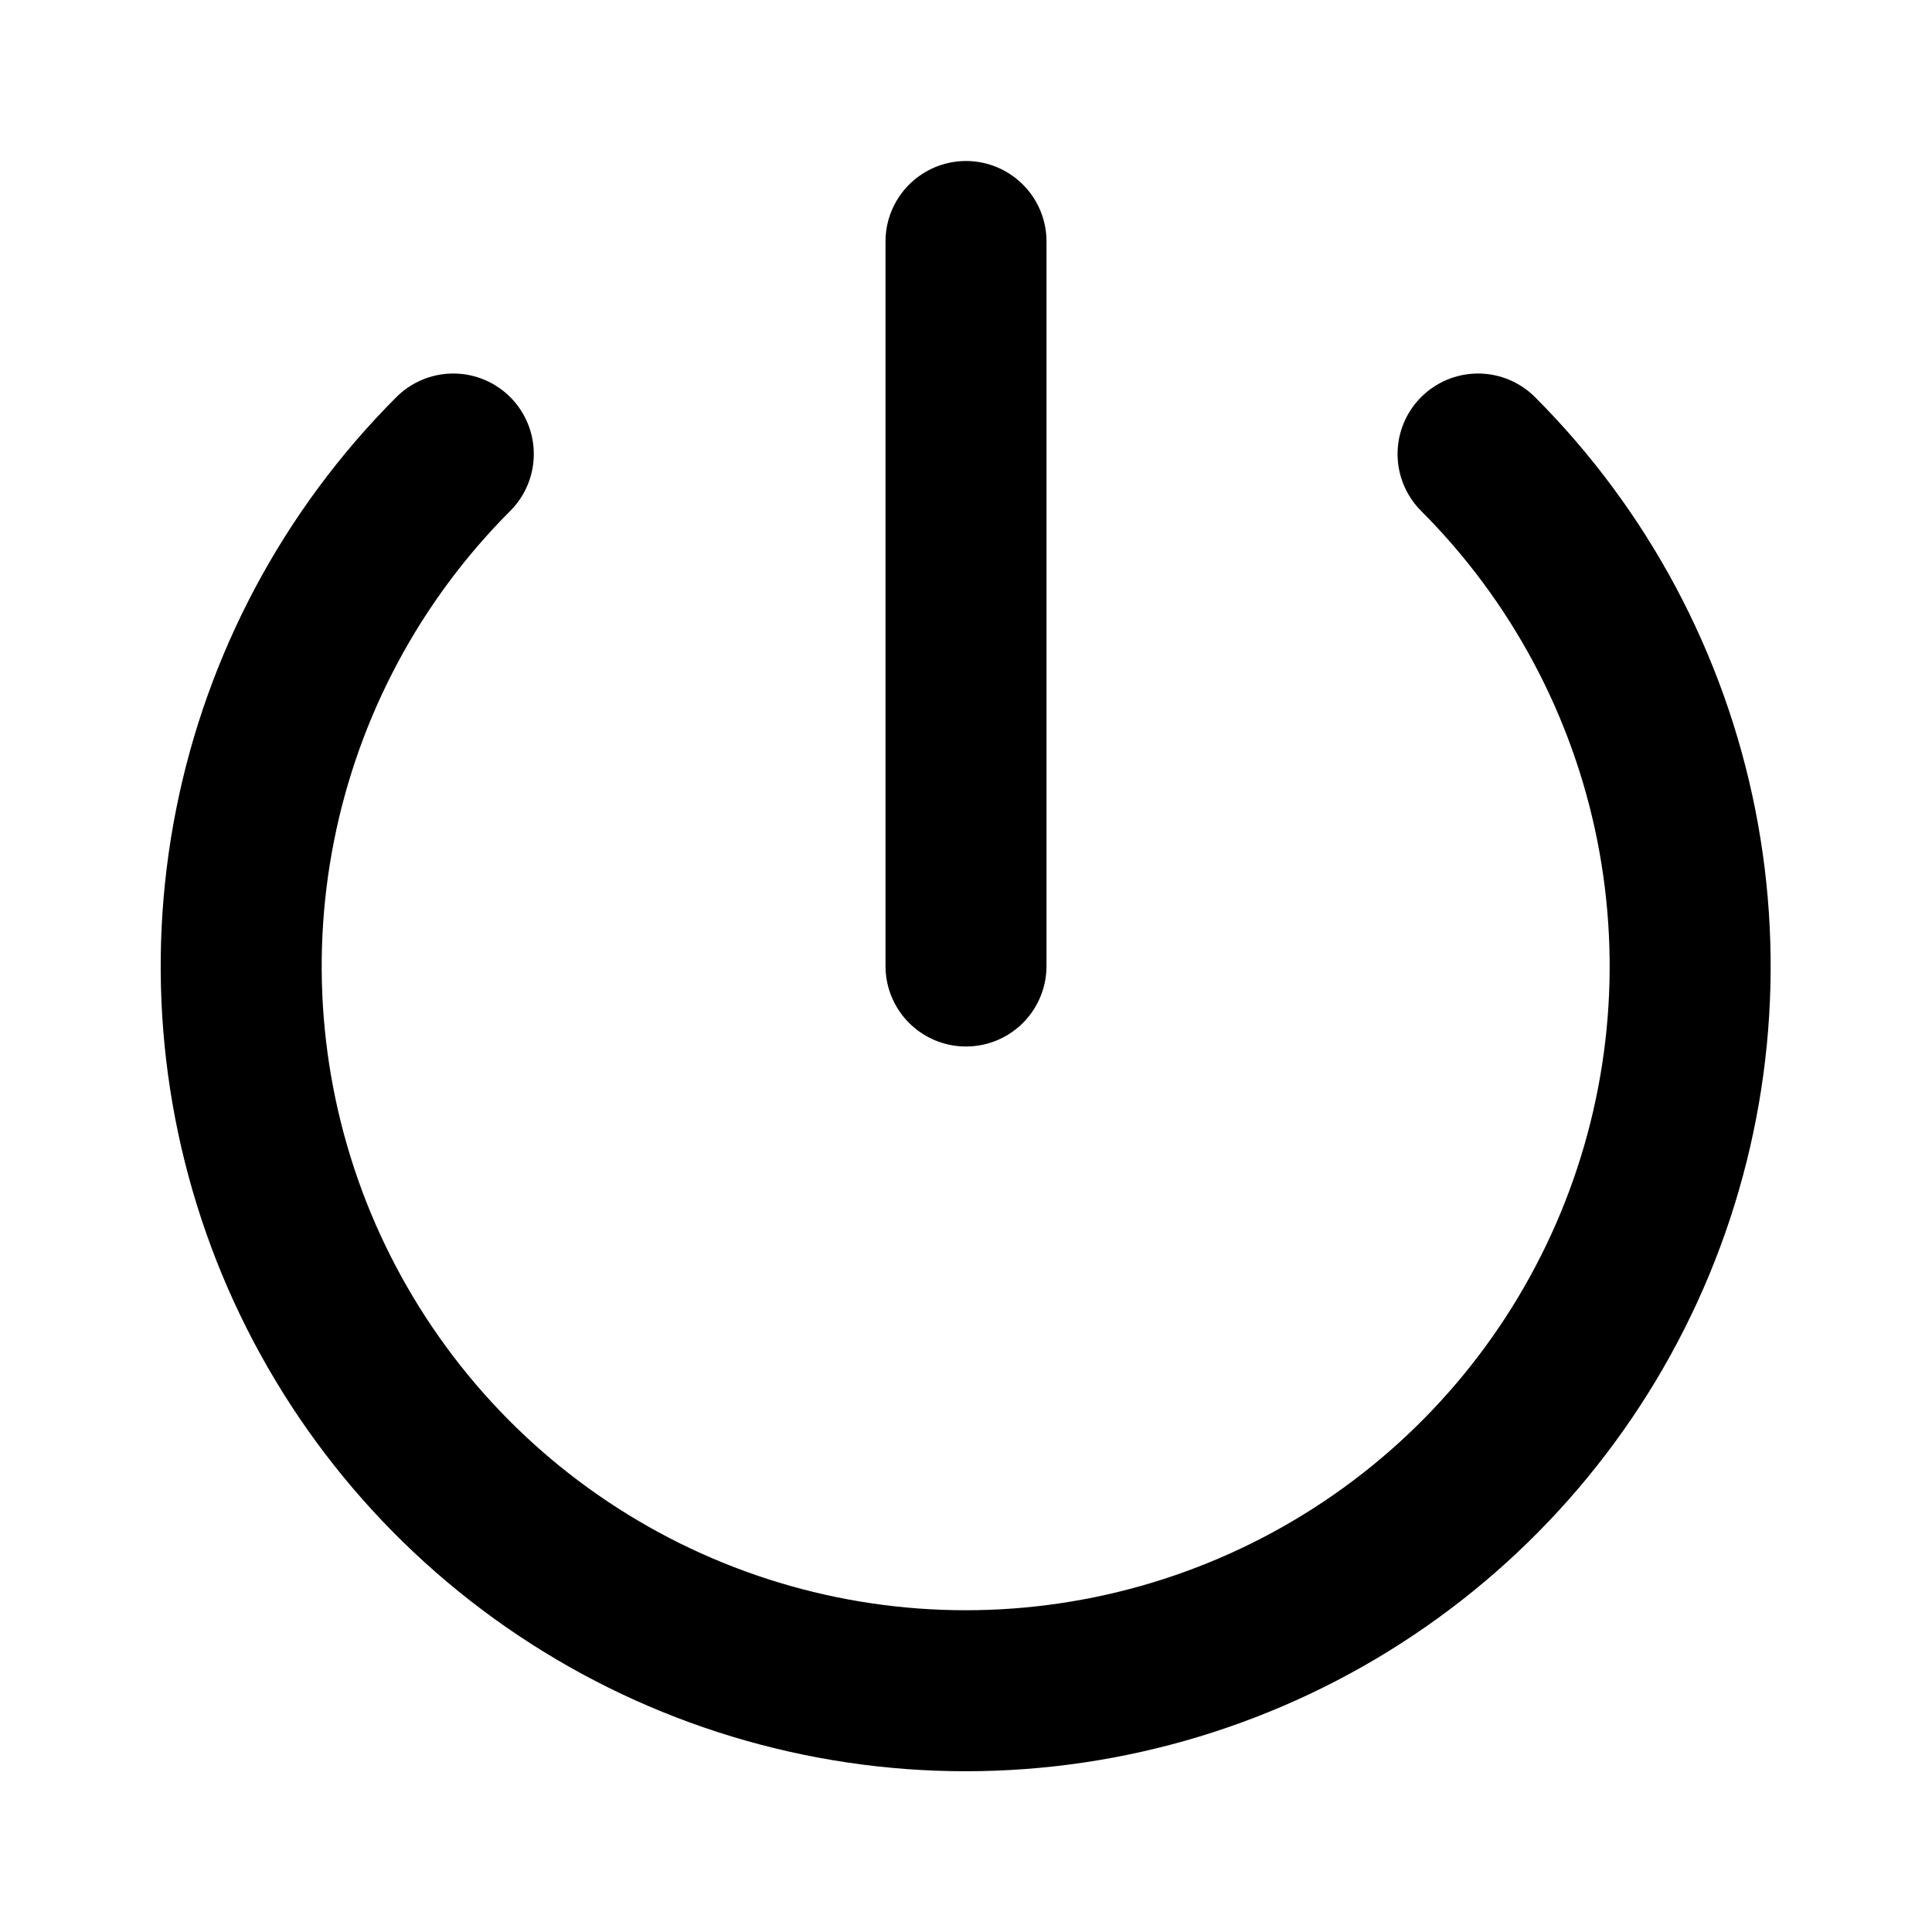
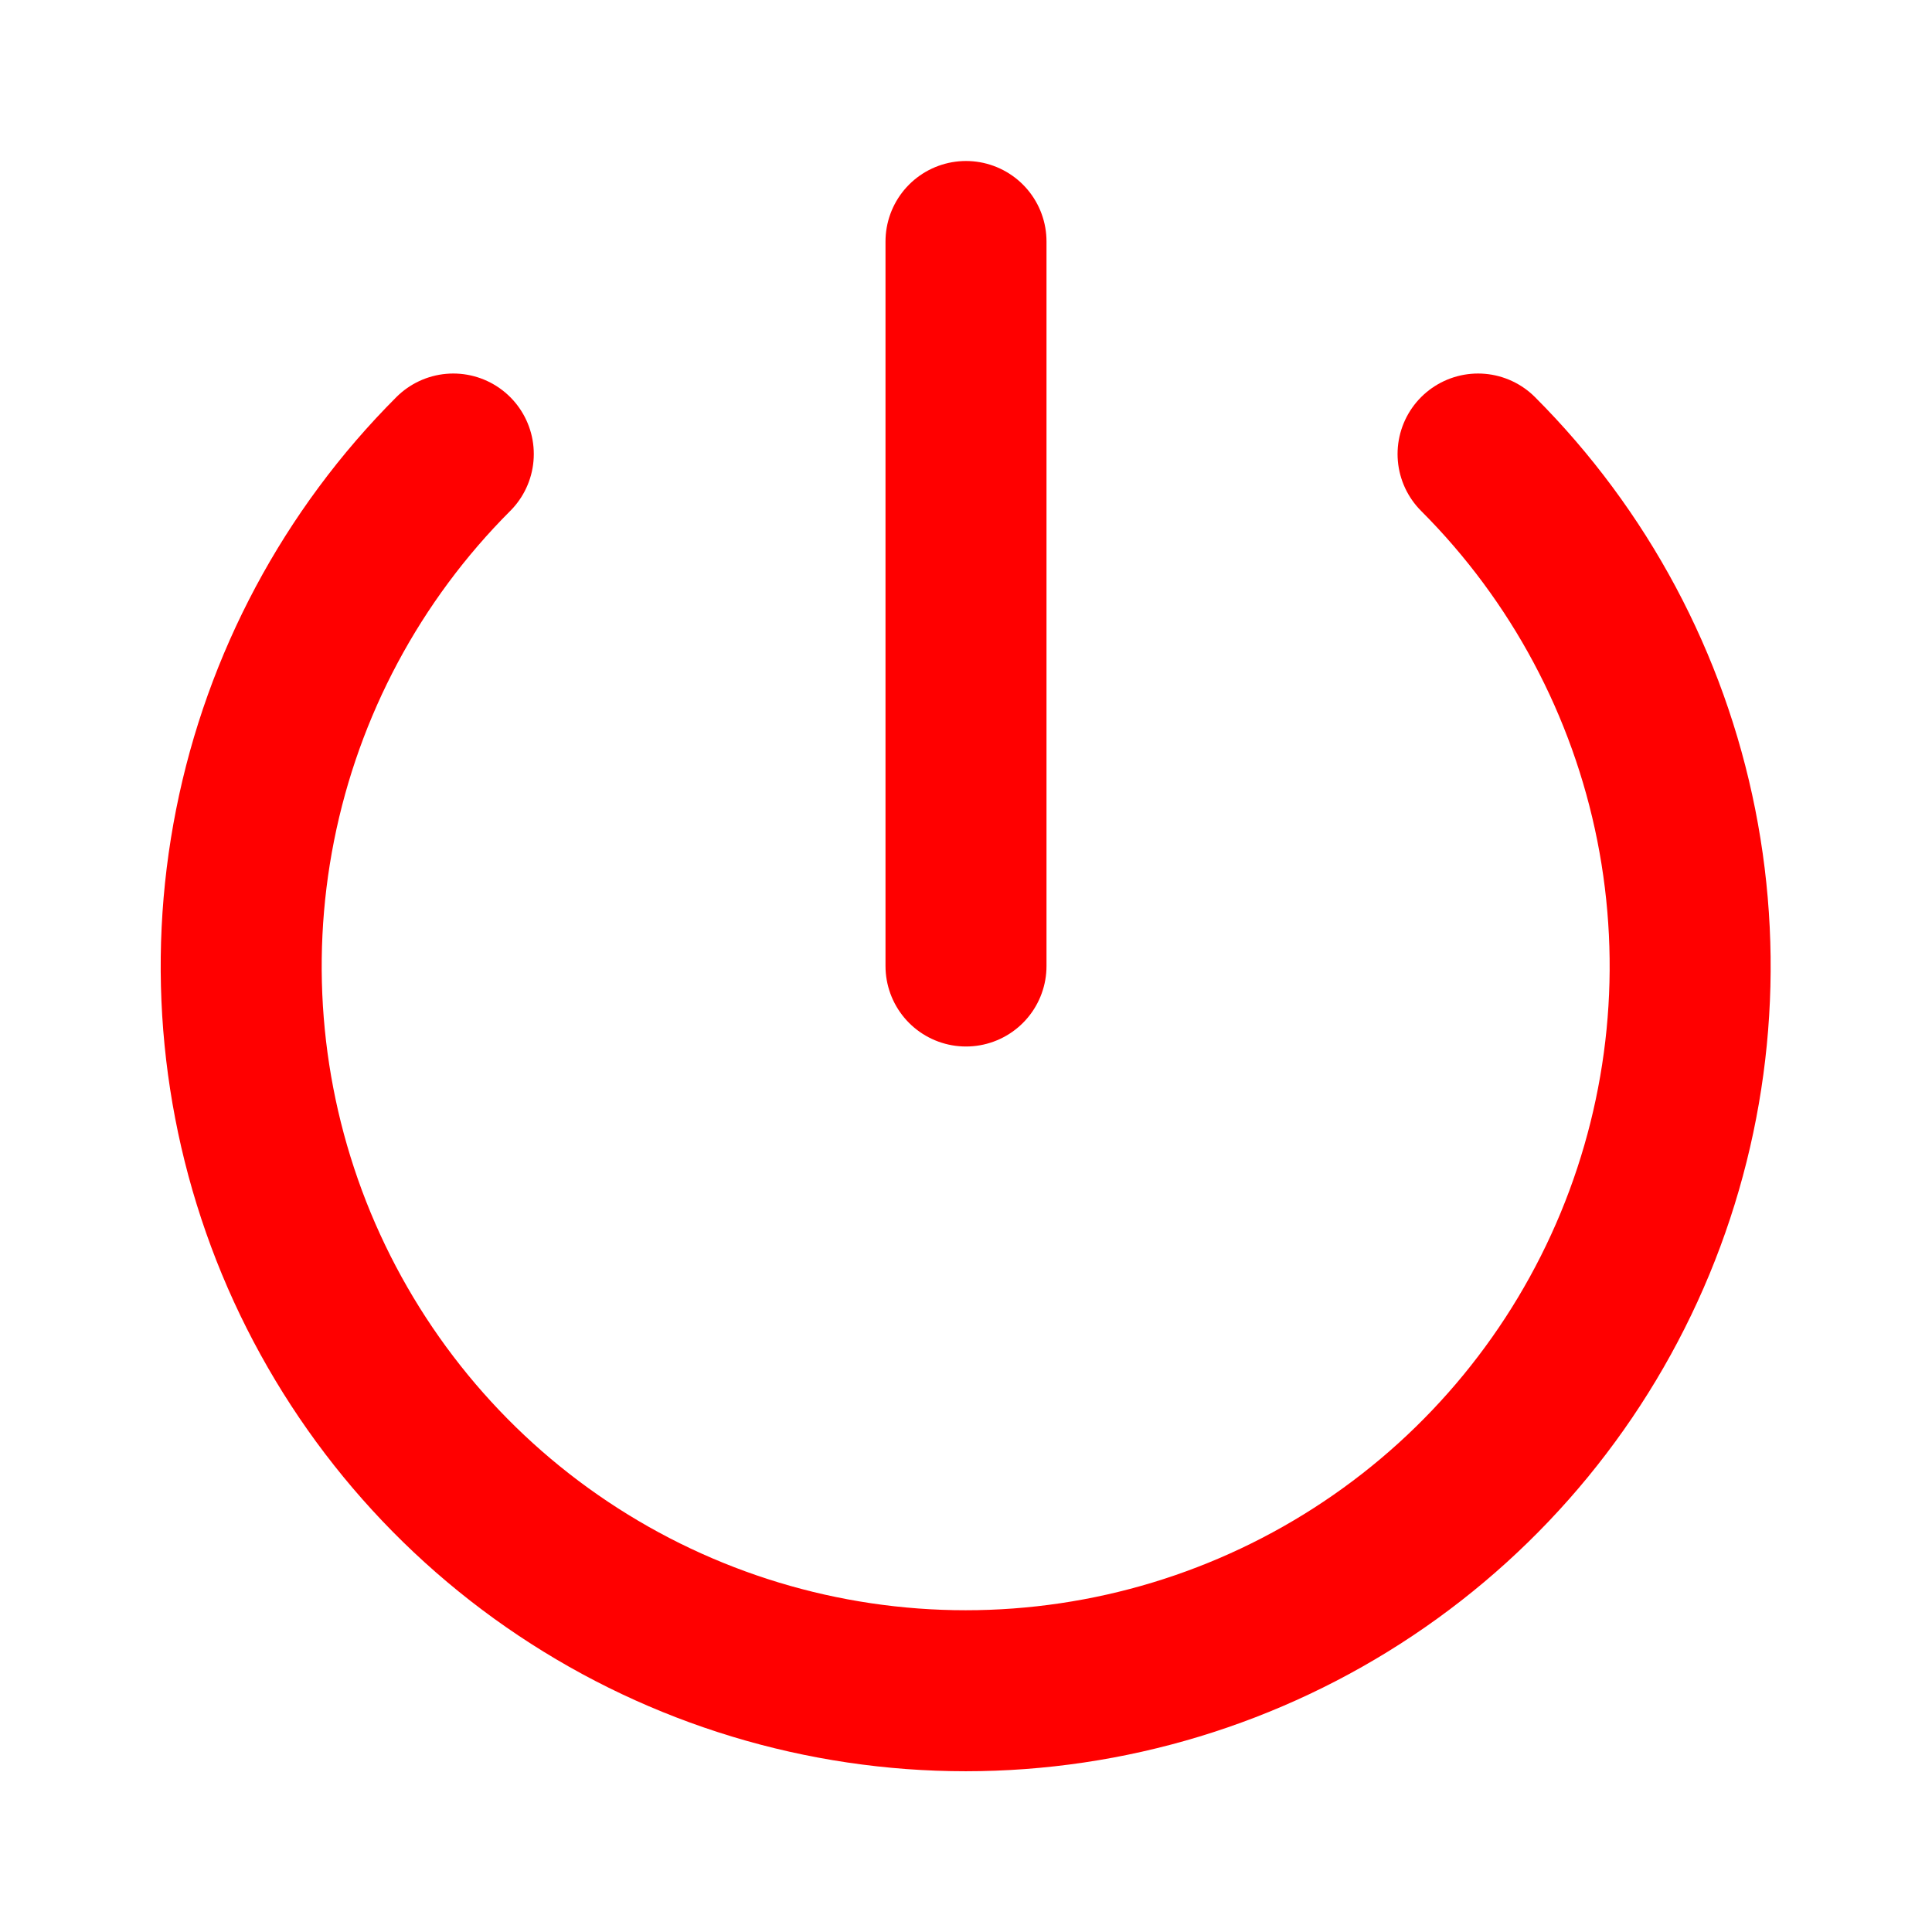
<svg xmlns="http://www.w3.org/2000/svg" width="800px" height="800px" viewBox="0 0 24 24" fill="none">
-   <path d="M12 3V12M18.361 5.64C19.619 6.899 20.476 8.502 20.823 10.248C21.17 11.994 20.992 13.803 20.311 15.448C19.63 17.092 18.476 18.498 16.996 19.486C15.516 20.475 13.776 21.003 11.996 21.003C10.216 21.003 8.476 20.475 6.996 19.486C5.516 18.498 4.363 17.092 3.681 15.448C3 13.803 2.822 11.994 3.169 10.248C3.516 8.502 4.373 6.899 5.631 5.64" stroke="#000000" stroke-width="2" stroke-linecap="round" stroke-linejoin="round" />
+   <path d="M12 3V12M18.361 5.64C19.619 6.899 20.476 8.502 20.823 10.248C21.17 11.994 20.992 13.803 20.311 15.448C19.63 17.092 18.476 18.498 16.996 19.486C15.516 20.475 13.776 21.003 11.996 21.003C10.216 21.003 8.476 20.475 6.996 19.486C5.516 18.498 4.363 17.092 3.681 15.448C3 13.803 2.822 11.994 3.169 10.248C3.516 8.502 4.373 6.899 5.631 5.64" stroke="red" stroke-width="2" stroke-linecap="round" stroke-linejoin="round" />
</svg>
